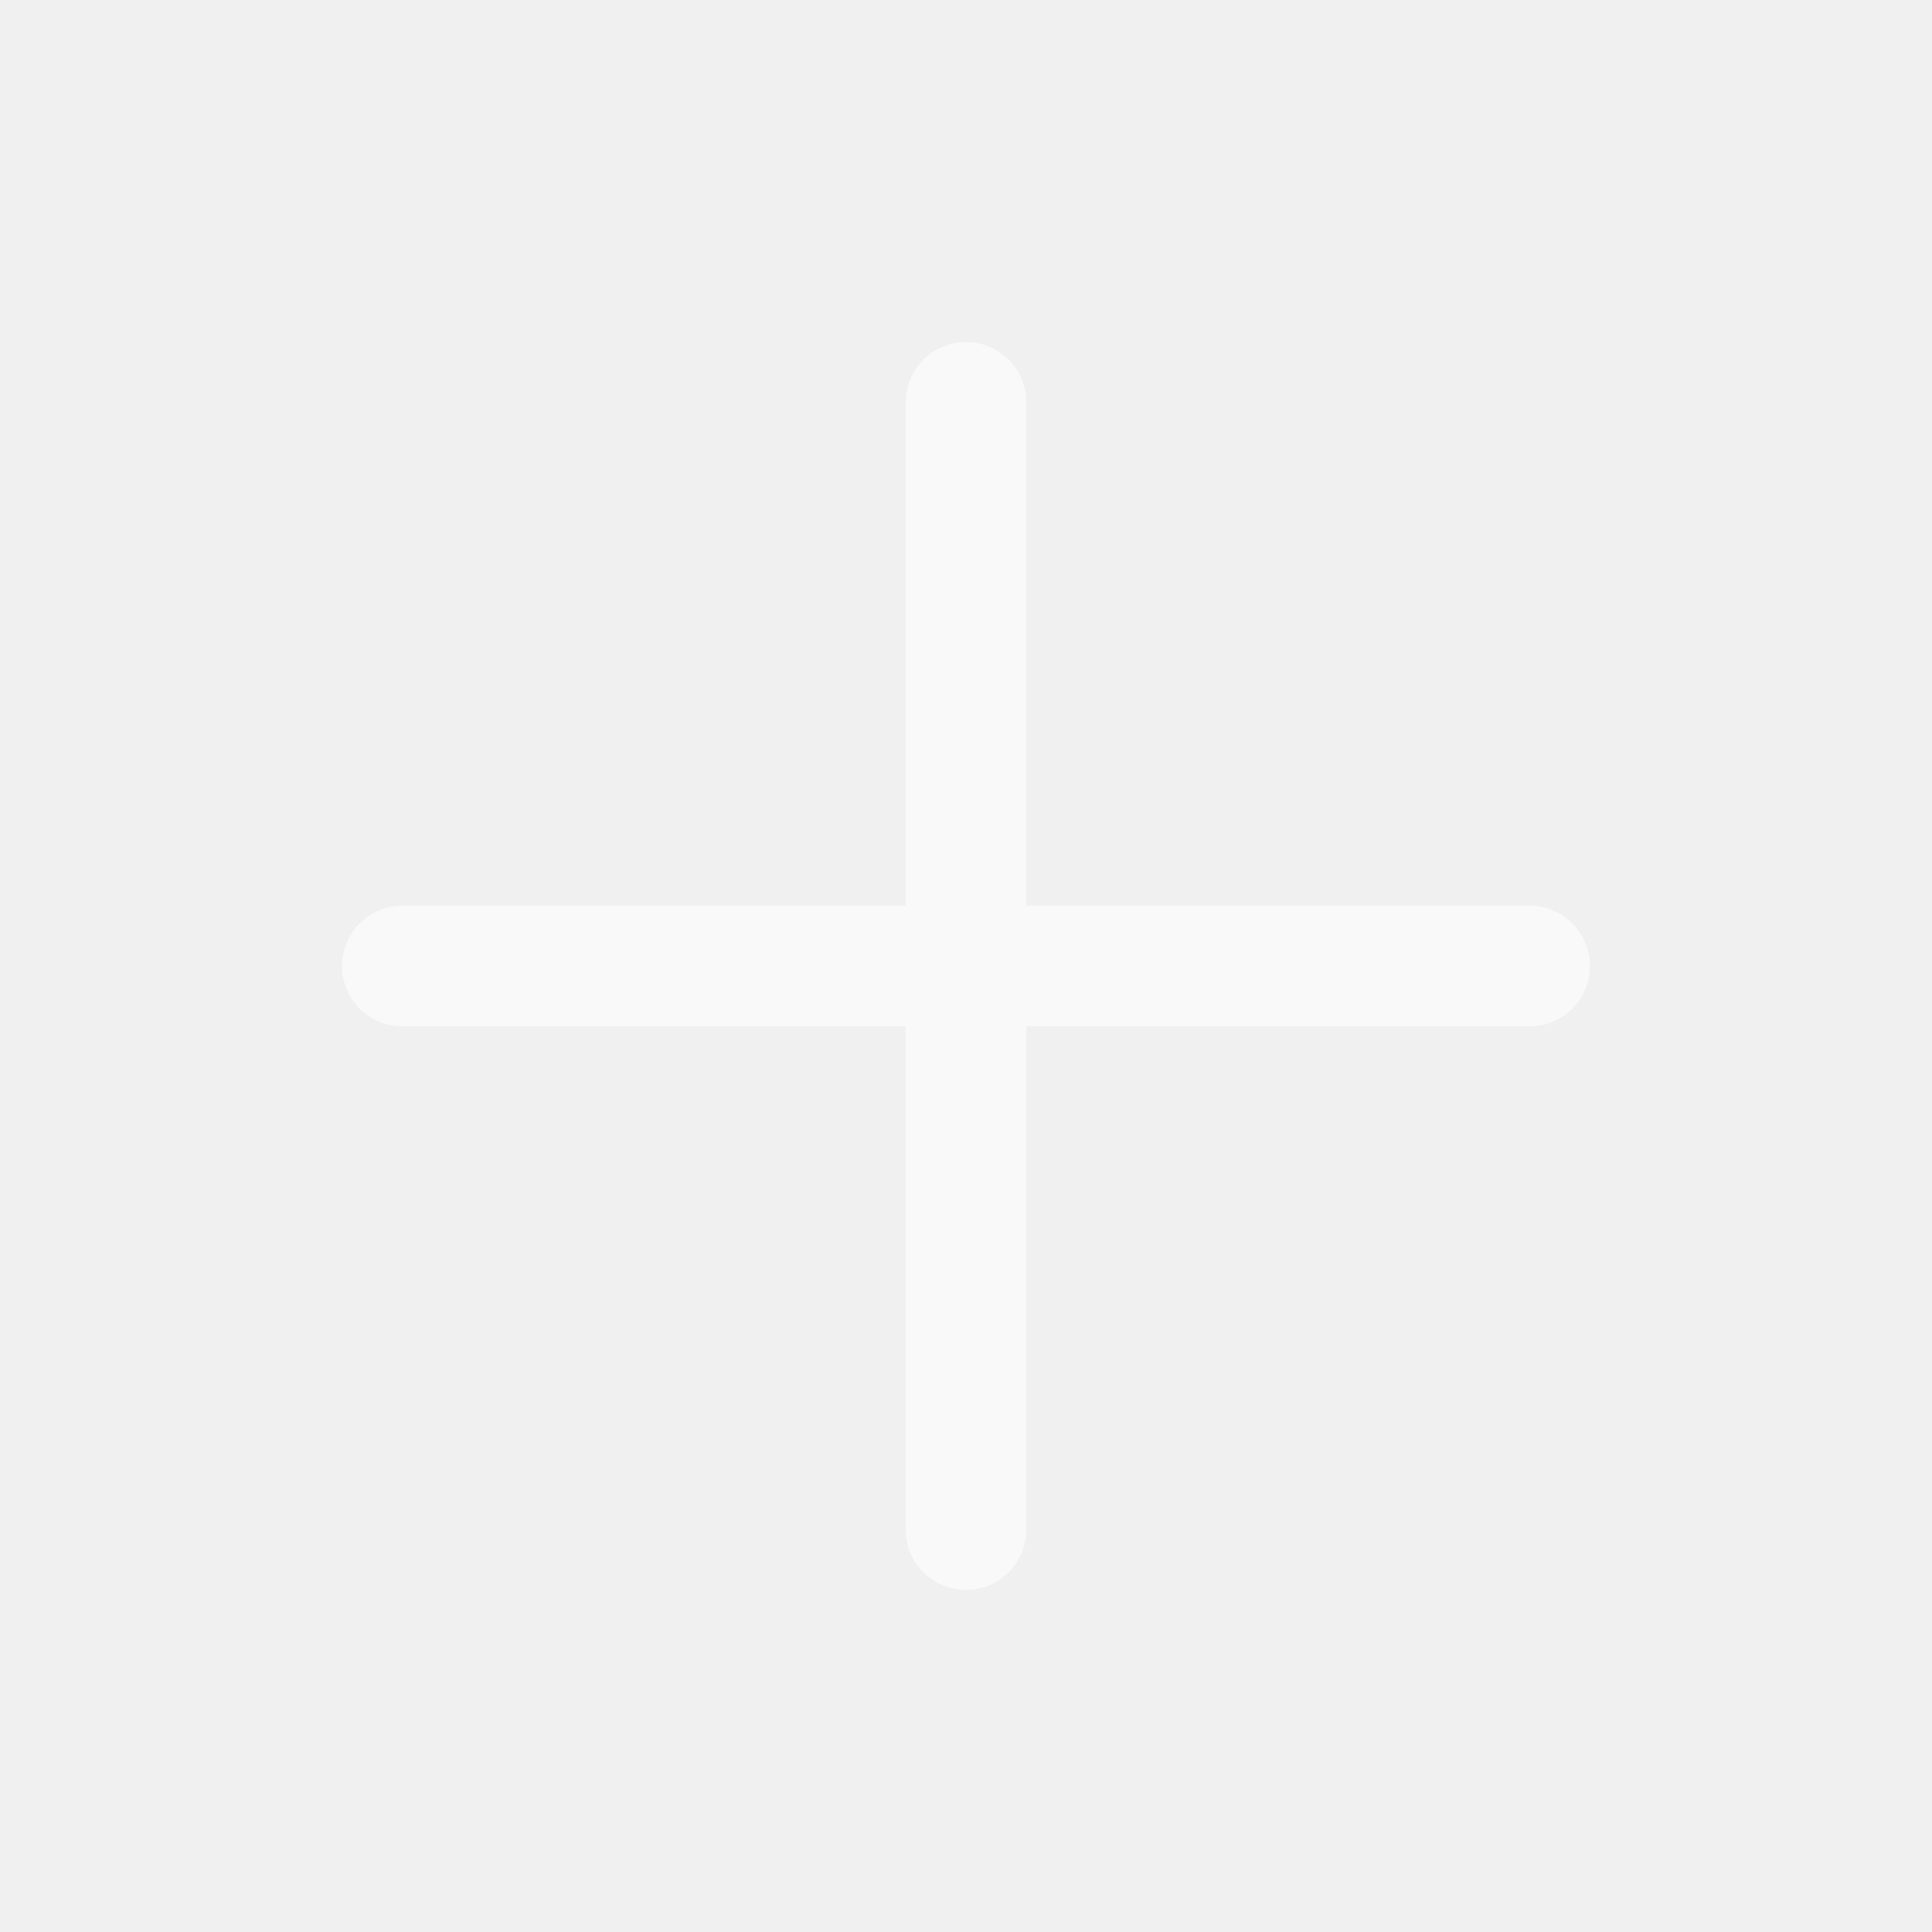
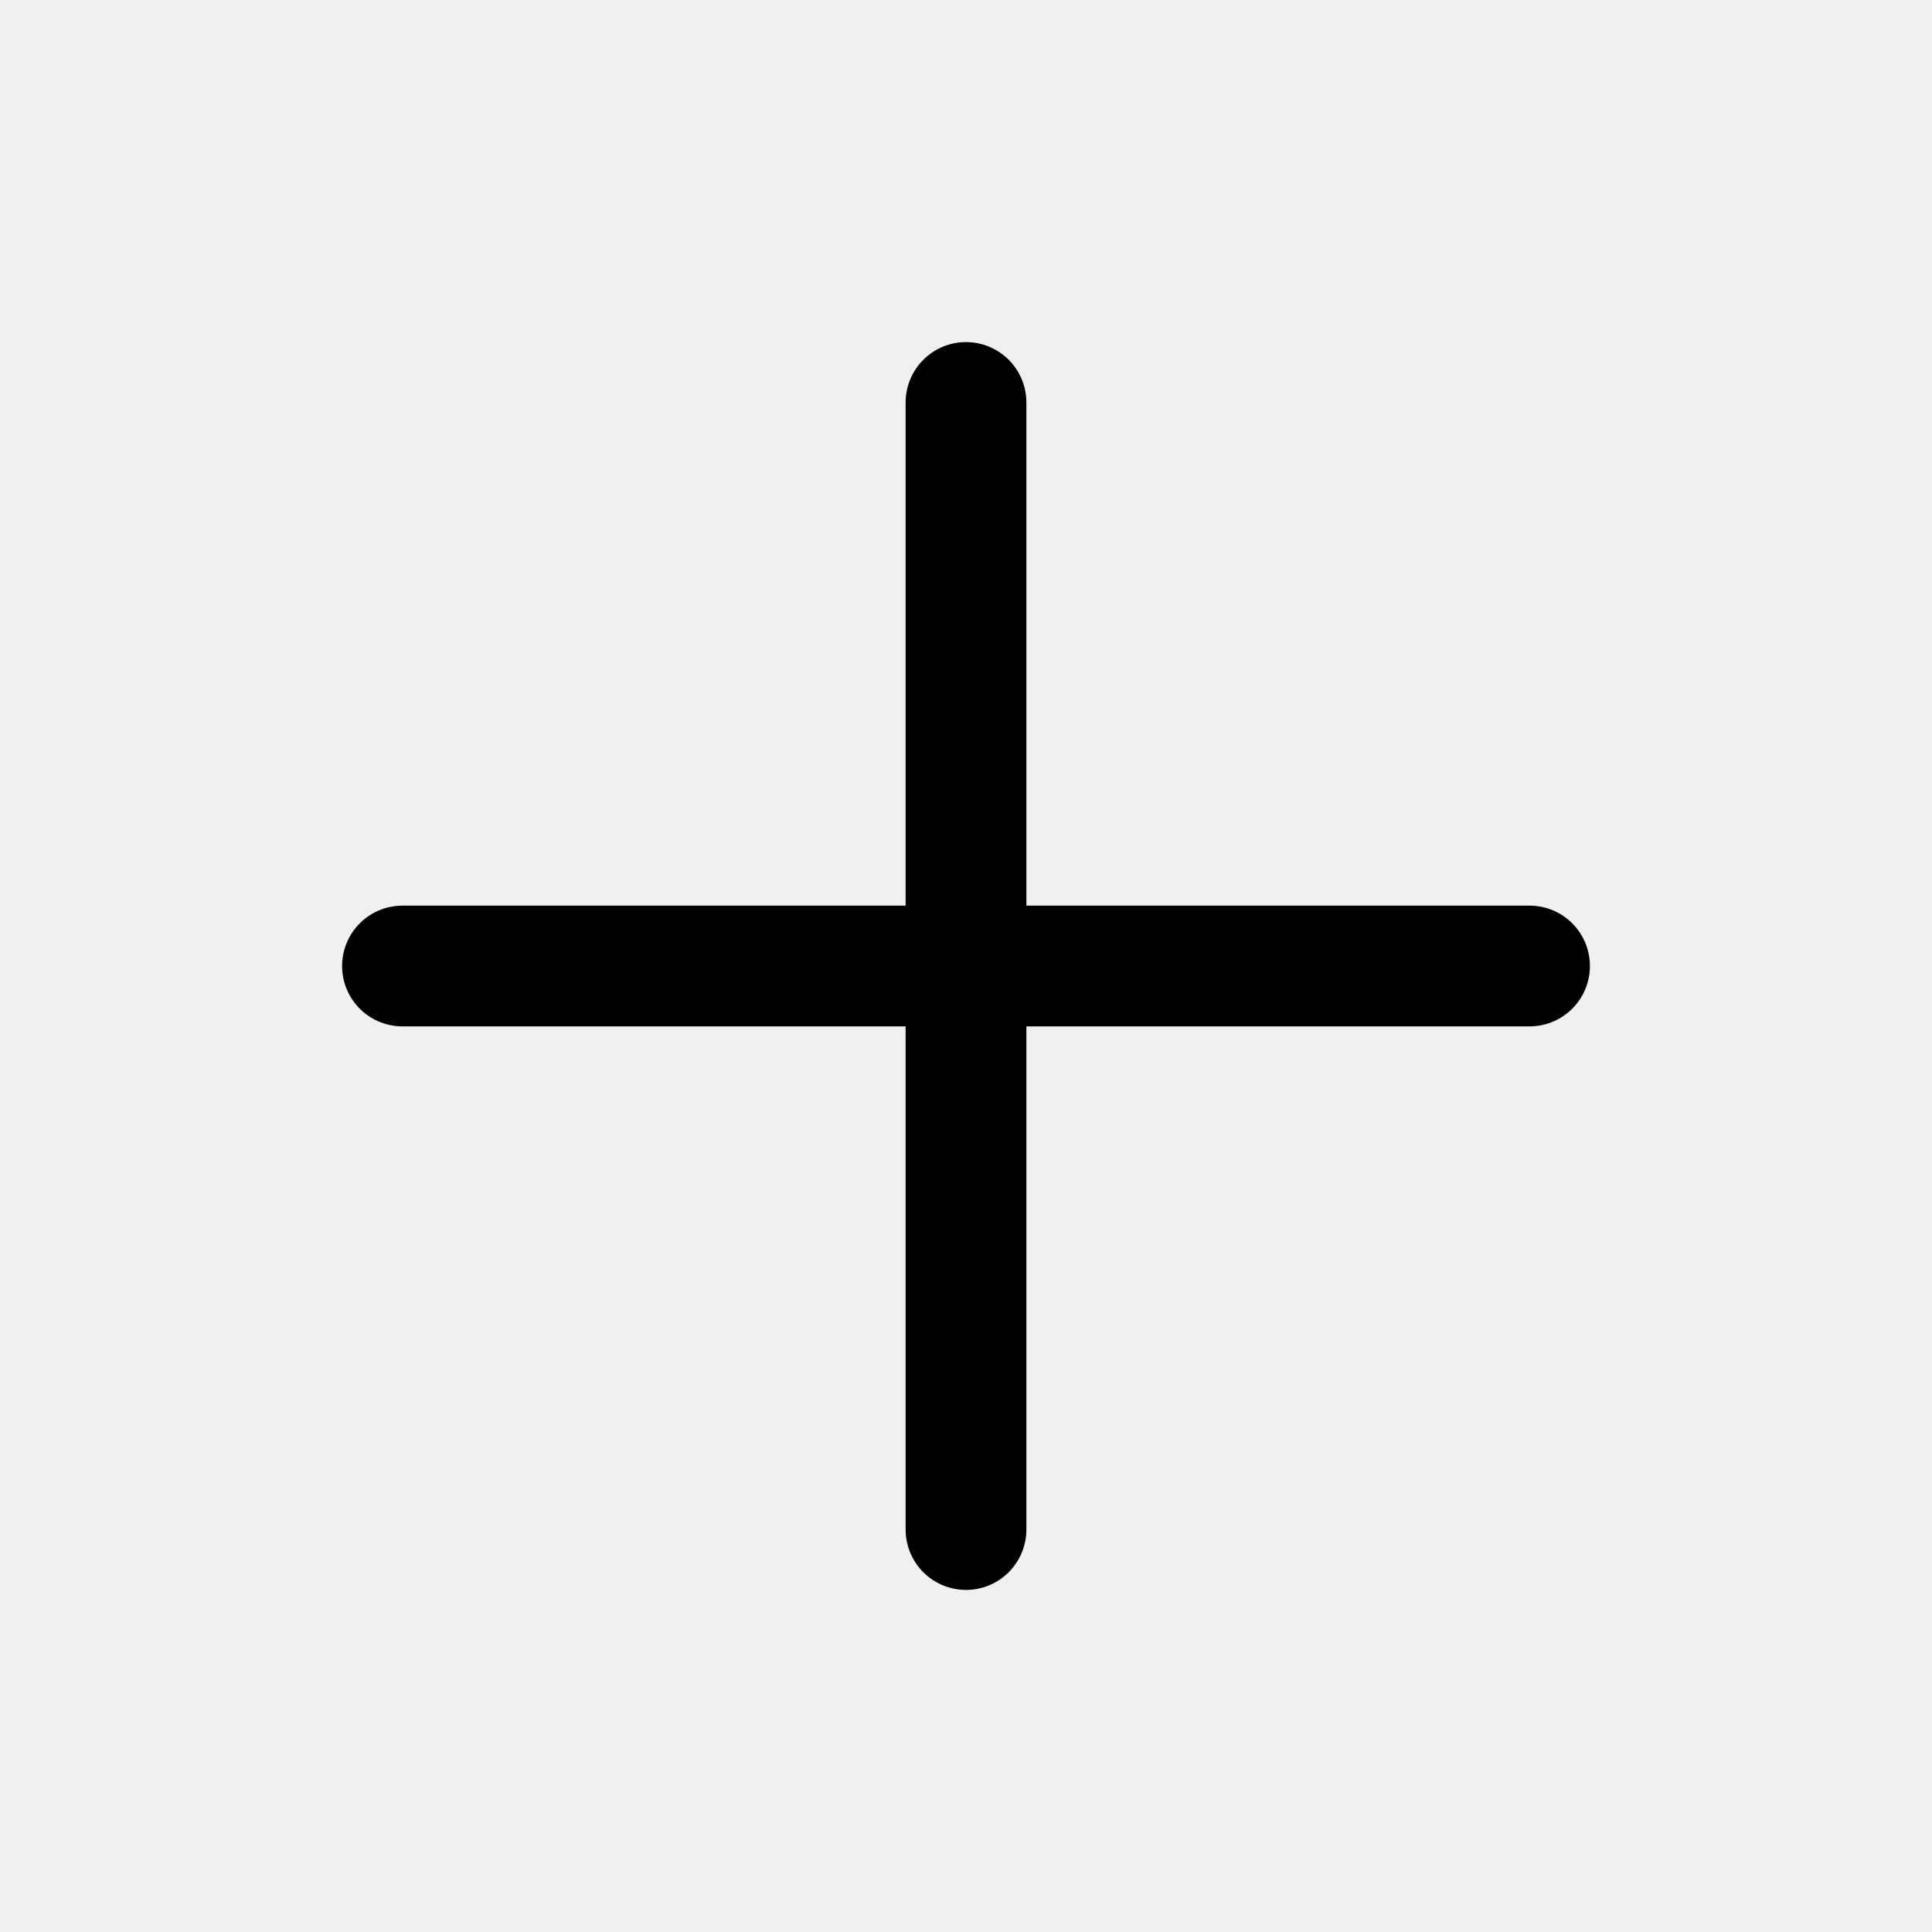
<svg xmlns="http://www.w3.org/2000/svg" width="16" height="16" viewBox="0 0 16 16" fill="none">
  <g id="plus">
-     <path id="Icon" d="M8 3.333V12.667M3.333 8H12.667" stroke="white" stroke-opacity="0.6" stroke-linecap="round" stroke-linejoin="round" />
+     <path id="Icon" d="M8 3.333V12.667M3.333 8H12.667" stroke="currentColor" stroke-linecap="round" stroke-linejoin="round" />
  </g>
</svg>
